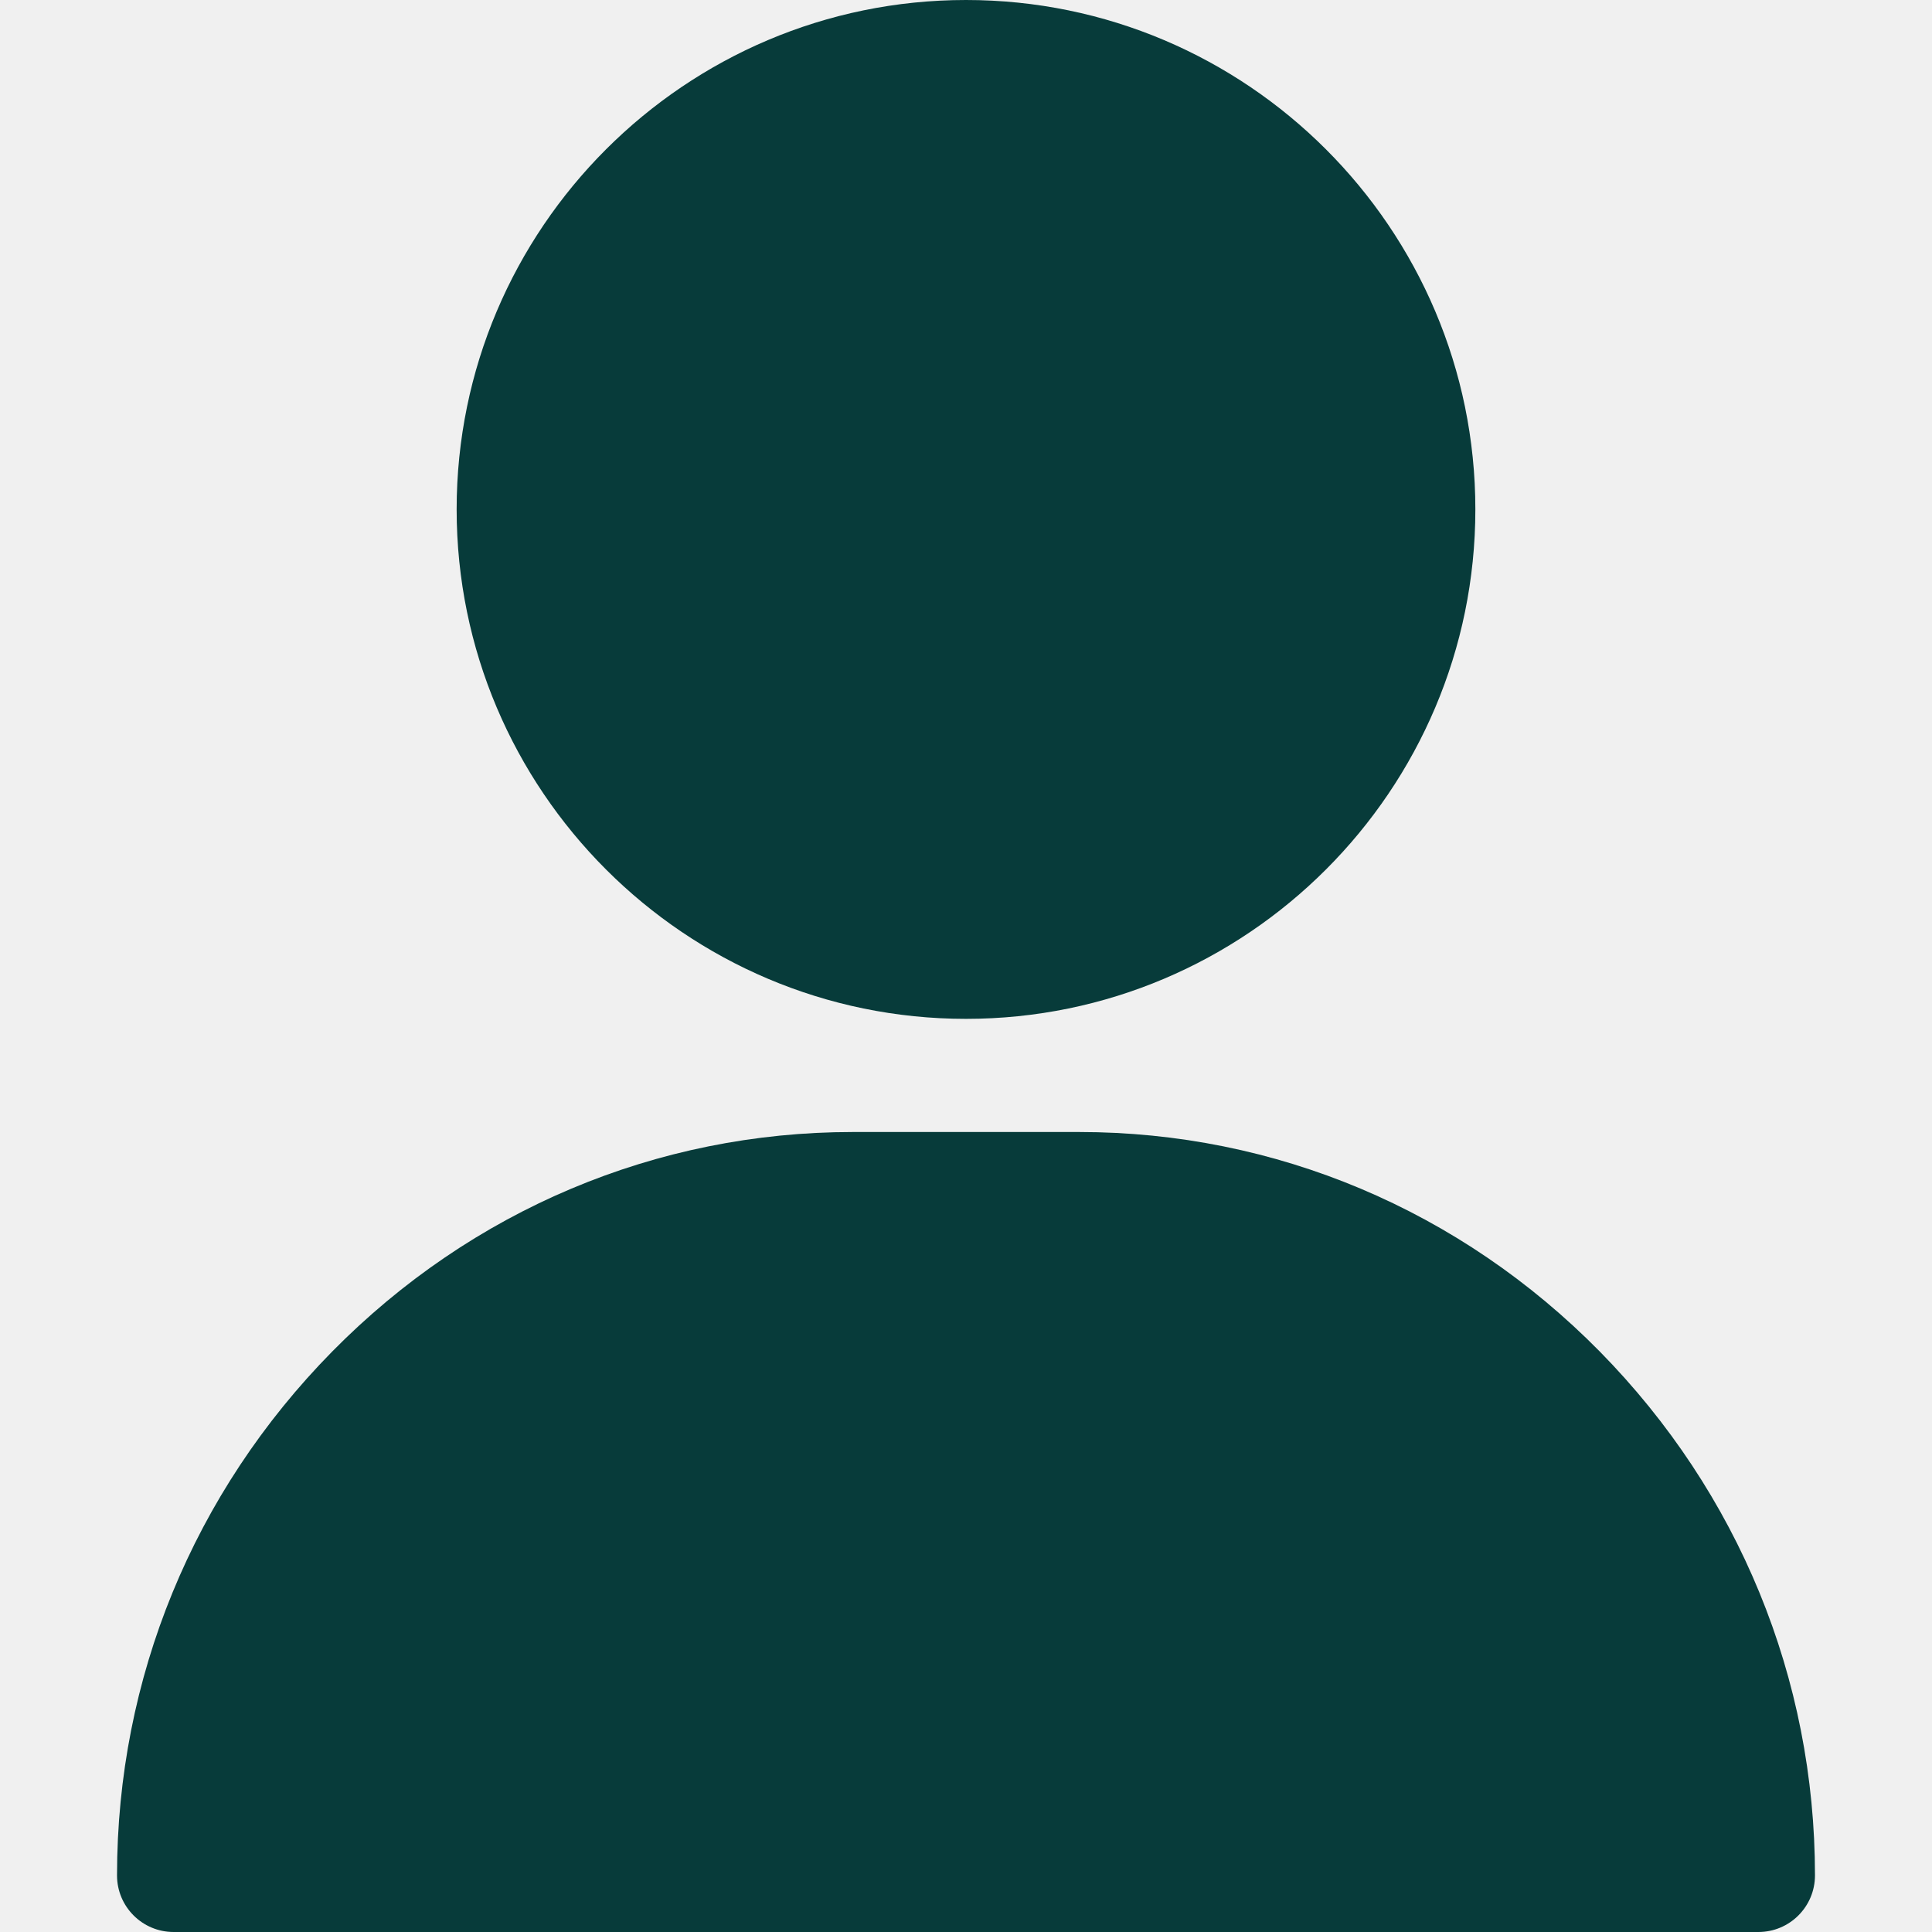
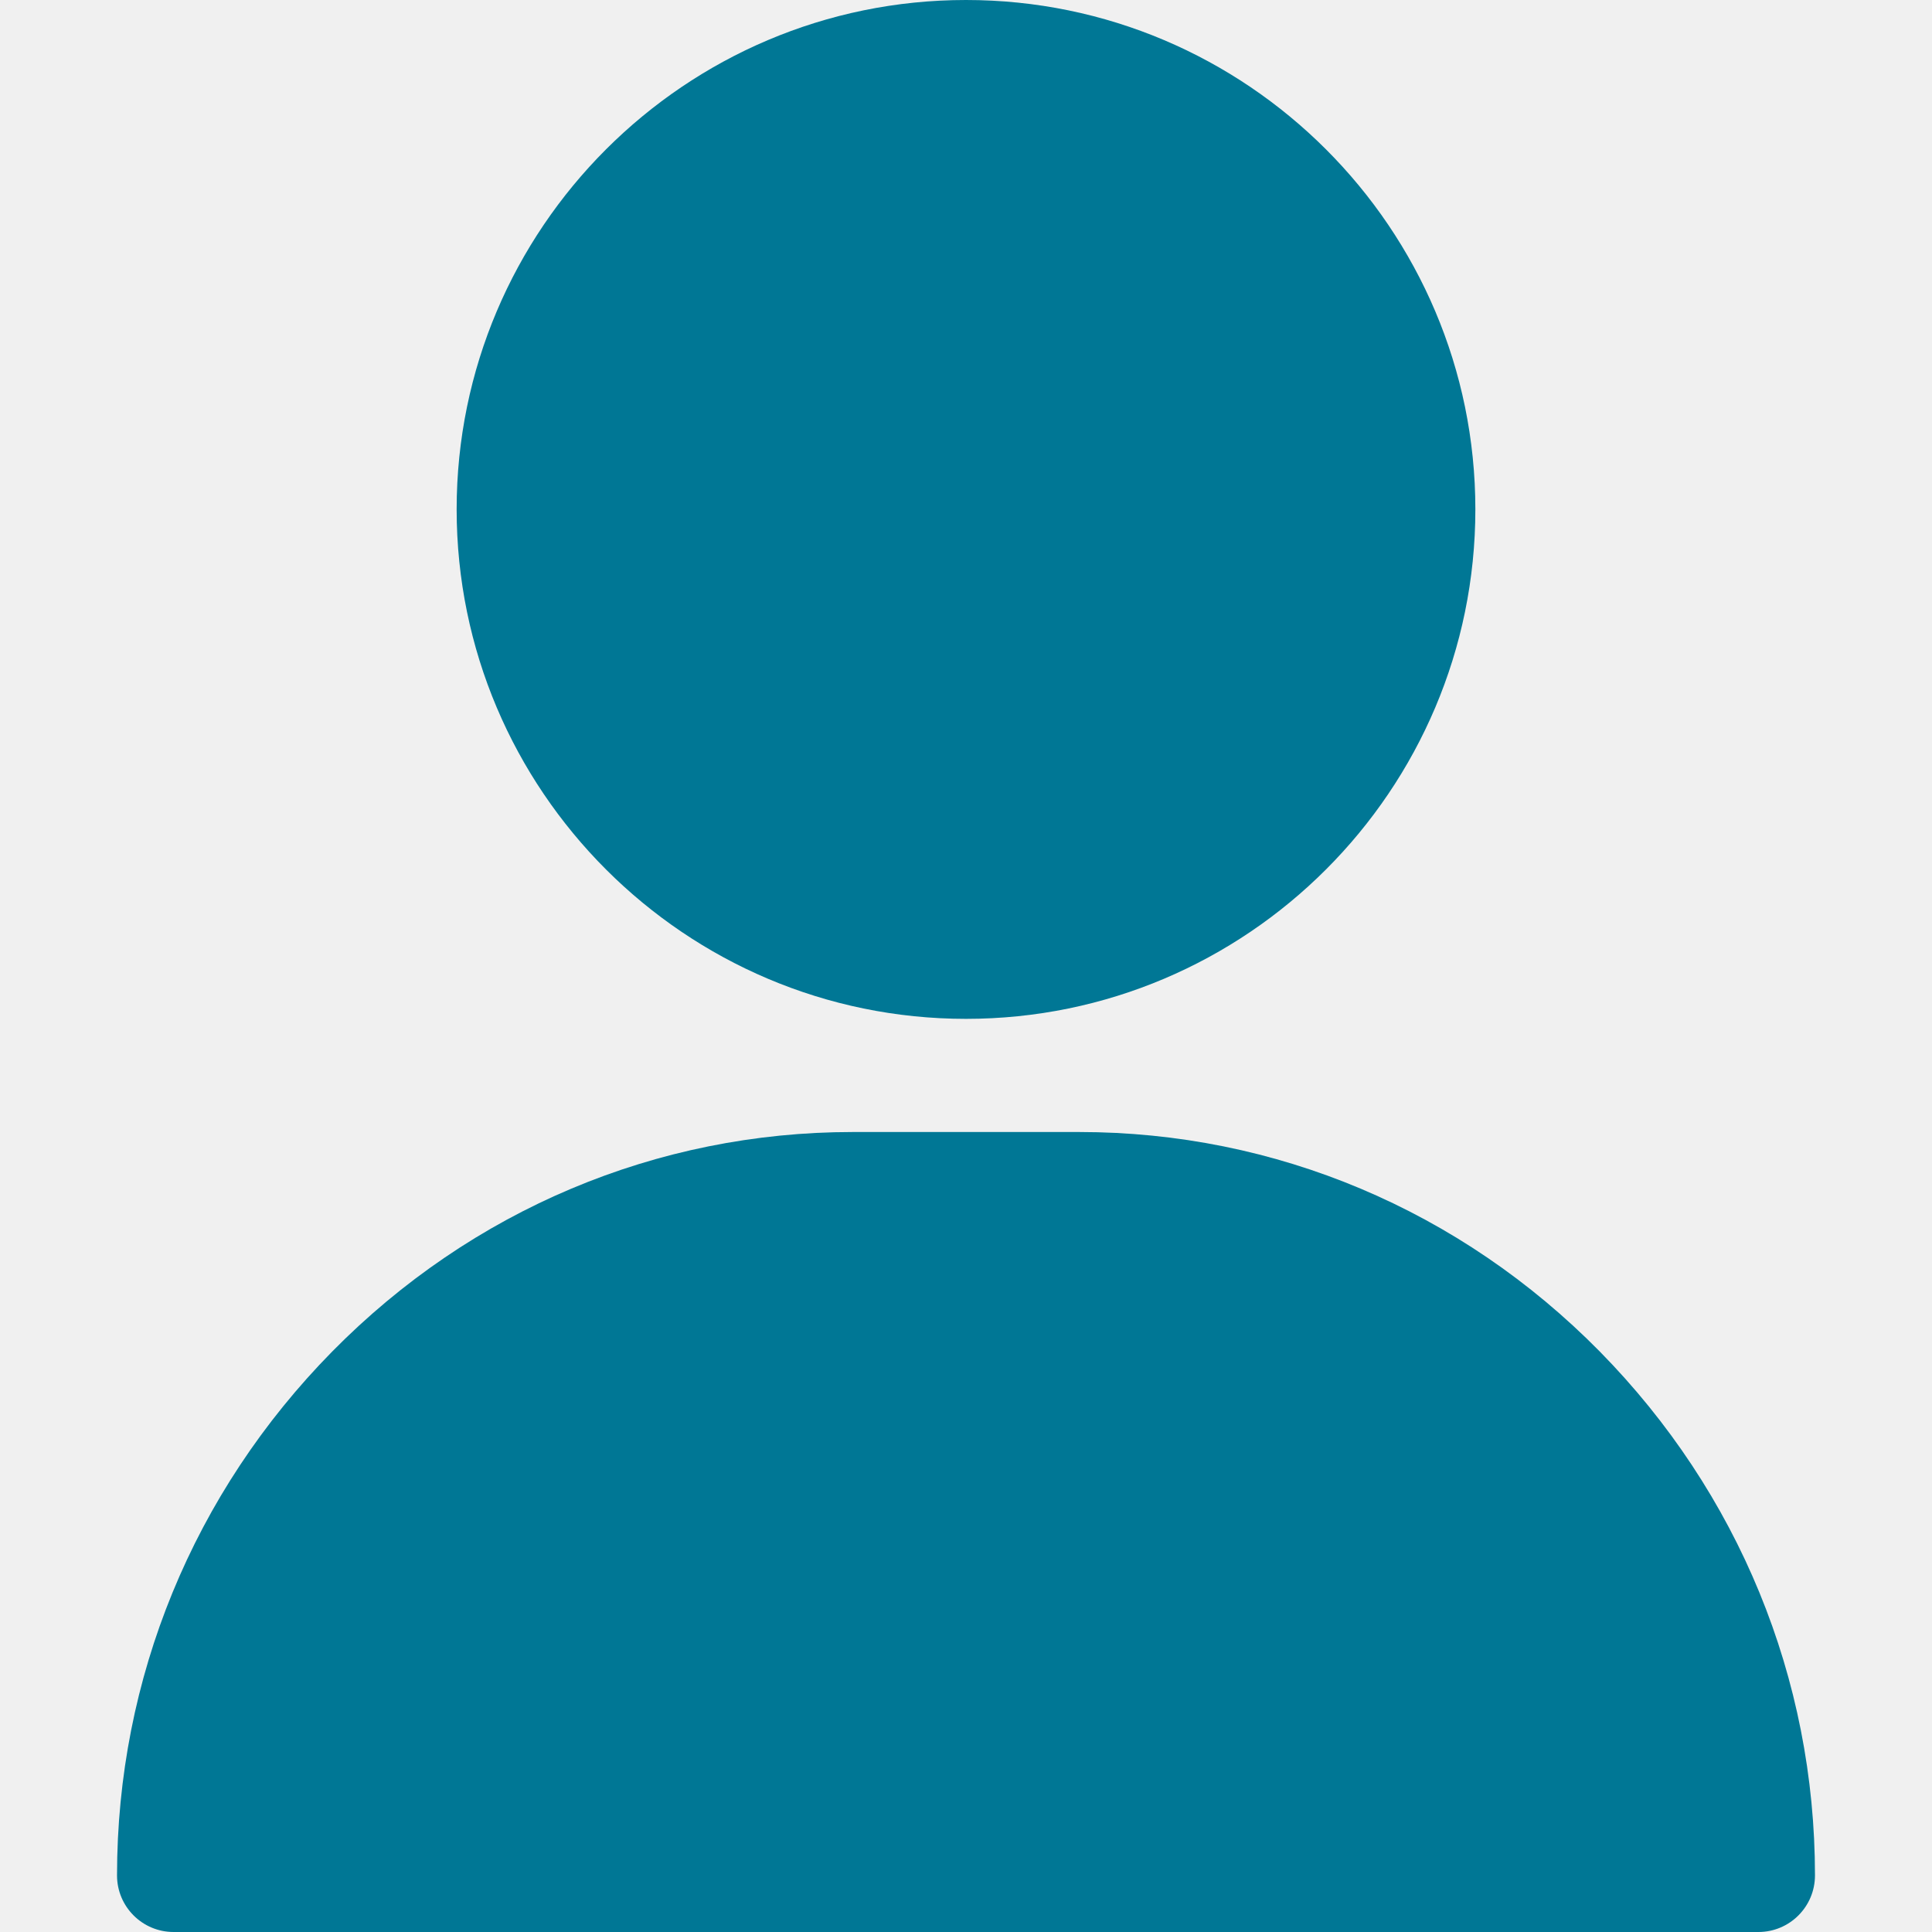
<svg xmlns="http://www.w3.org/2000/svg" width="14" height="14" viewBox="0 0 14 14" fill="none">
  <g clip-path="url(#clip0_4104_7939)">
-     <path d="M7 0C4.965 0 3.309 1.656 3.309 3.691C3.309 5.727 4.965 7.383 7 7.383C9.035 7.383 10.691 5.727 10.691 3.691C10.691 1.656 9.035 0 7 0Z" fill="#073B3A" />
-     <path d="M11.593 9.794C10.582 8.768 9.242 8.203 7.82 8.203H6.18C4.758 8.203 3.418 8.768 2.407 9.794C1.401 10.816 0.848 12.163 0.848 13.59C0.848 13.816 1.031 14 1.258 14H12.742C12.969 14 13.152 13.816 13.152 13.59C13.152 12.163 12.598 10.816 11.593 9.794Z" fill="#073B3A" />
+     <path d="M7 0C4.965 0 3.309 1.656 3.309 3.691C3.309 5.727 4.965 7.383 7 7.383C9.035 7.383 10.691 5.727 10.691 3.691C10.691 1.656 9.035 0 7 0Z" fill="#007795" />
+     <path d="M11.593 9.794C10.582 8.768 9.242 8.203 7.82 8.203H6.18C4.758 8.203 3.418 8.768 2.407 9.794C1.401 10.816 0.848 12.163 0.848 13.59C0.848 13.816 1.031 14 1.258 14H12.742C12.969 14 13.152 13.816 13.152 13.59C13.152 12.163 12.598 10.816 11.593 9.794Z" fill="#007795" />
  </g>
  <defs>
    <clipPath id="clip0_4104_7939">
      <rect width="14" height="14" fill="white" />
    </clipPath>
  </defs>
</svg>
